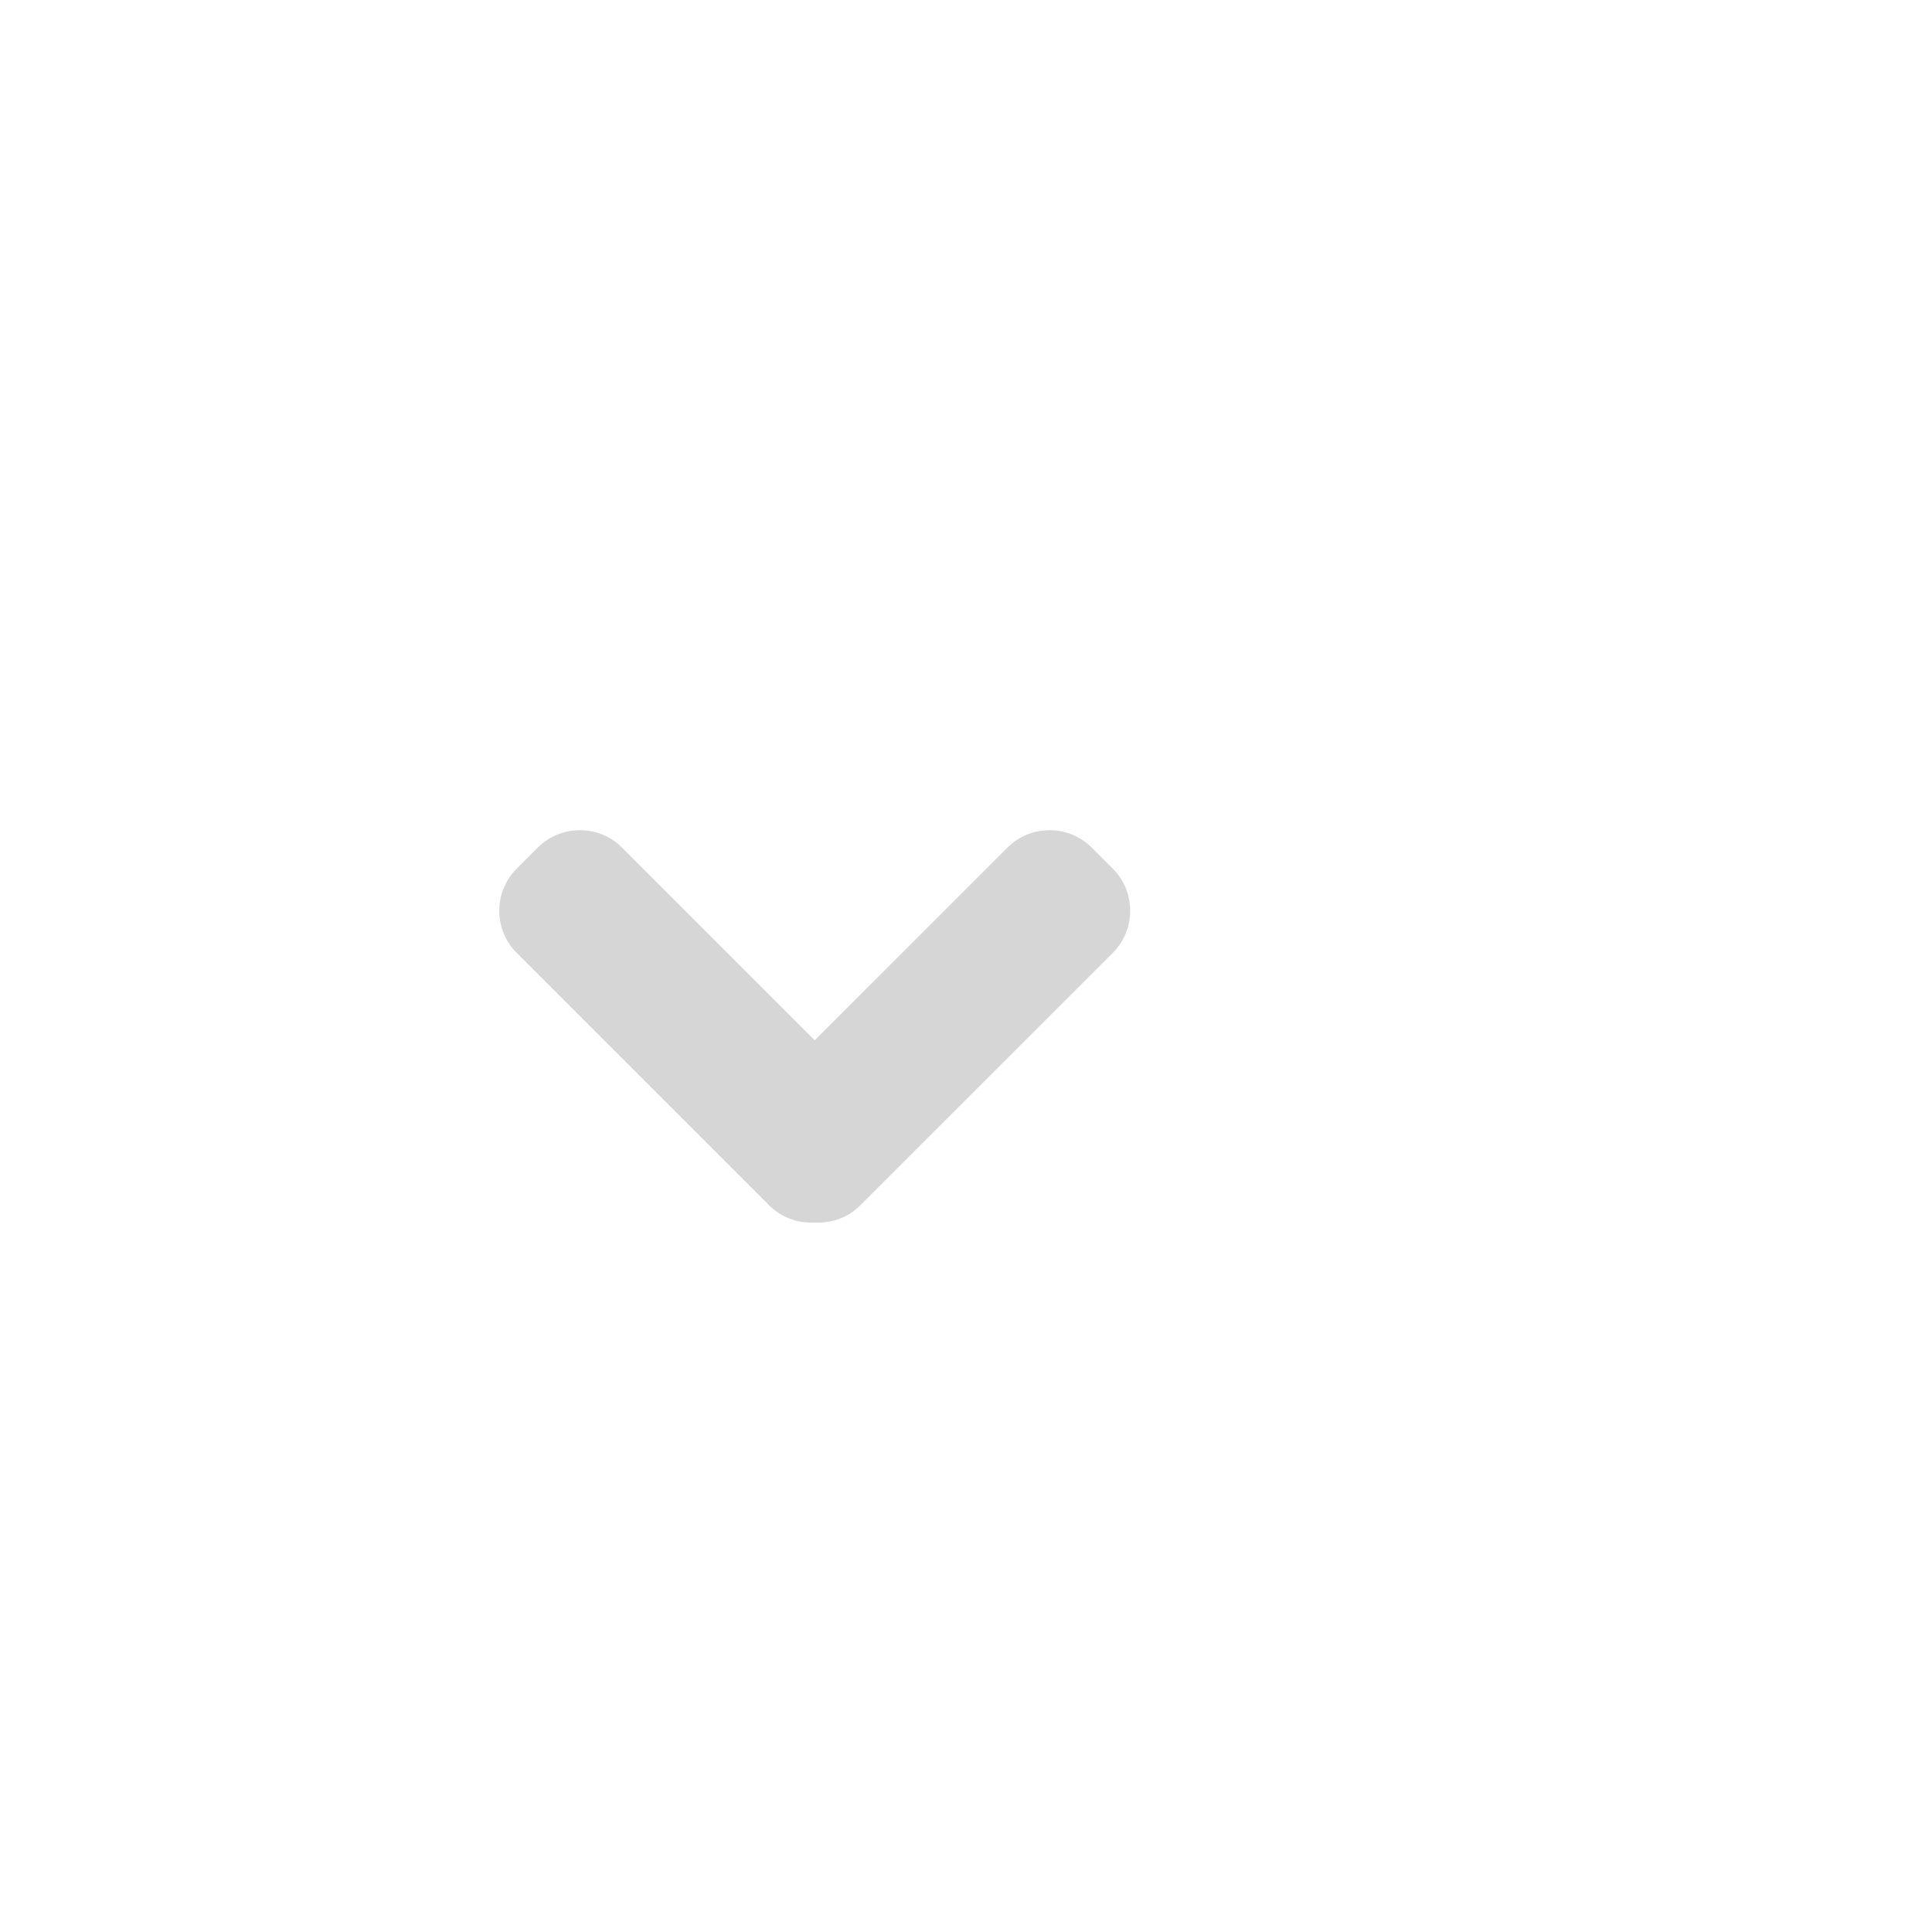
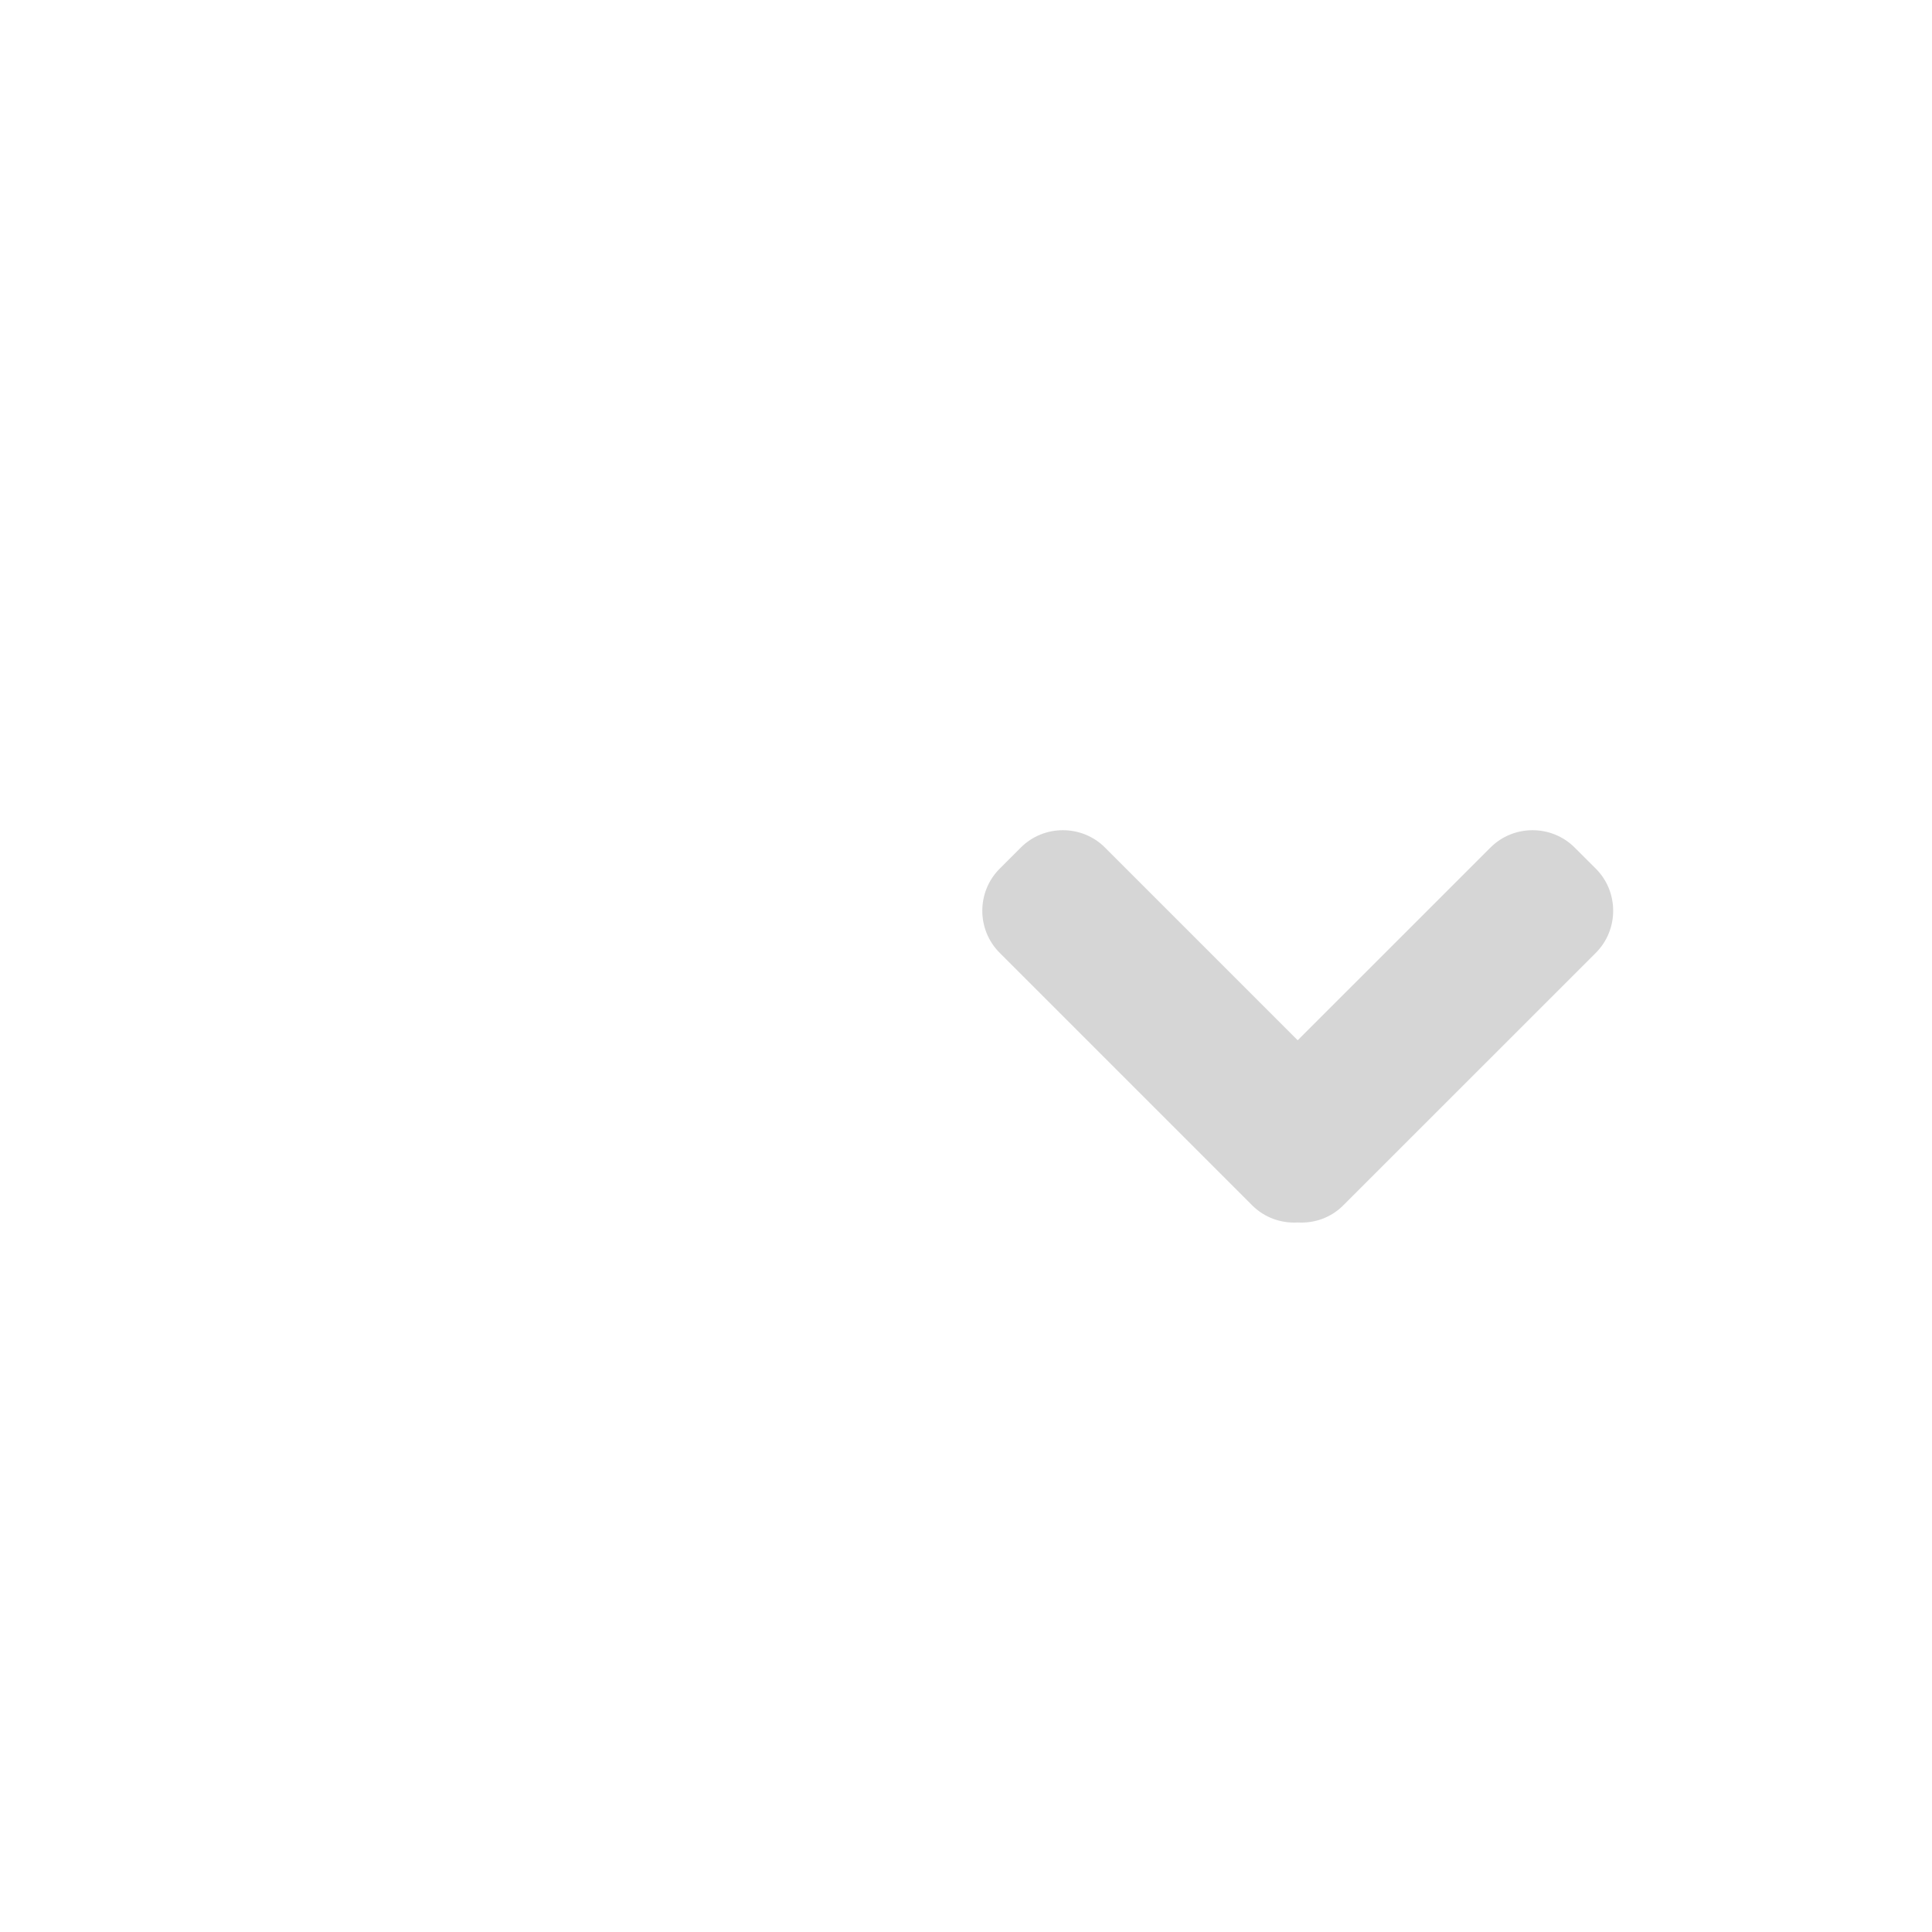
<svg xmlns="http://www.w3.org/2000/svg" version="1.1" id="Layer_1" x="0px" y="0px" width="32px" height="32px" viewBox="0 0 32 32" enable-background="new 0 0 32 32" xml:space="preserve">
-   <path fill="#D6D6D6" d="M12.742,19.966l-4.184-4.184c-0.385-0.383-0.385-1.011,0-1.394l0.35-0.35c0.383-0.383,1.011-0.383,1.394,0  l3.192,3.192l3.193-3.192c0.383-0.383,1.011-0.383,1.394,0l0.351,0.35c0.383,0.383,0.383,1.01,0,1.394l-4.185,4.184  c-0.206,0.206-0.481,0.298-0.752,0.282C13.225,20.264,12.949,20.172,12.742,19.966z" />
+   <path fill="#D6D6D6" d="M20.742,19.966l-4.184-4.184c-0.384-0.383-0.384-1.011,0-1.394l0.35-0.35c0.383-0.383,1.011-0.383,1.394,0  l3.192,3.192l3.193-3.192c0.383-0.383,1.011-0.383,1.394,0l0.351,0.35c0.383,0.383,0.383,1.01,0,1.394l-4.185,4.184  c-0.206,0.206-0.481,0.298-0.752,0.282C21.225,20.264,20.949,20.172,20.742,19.966z" />
</svg>
